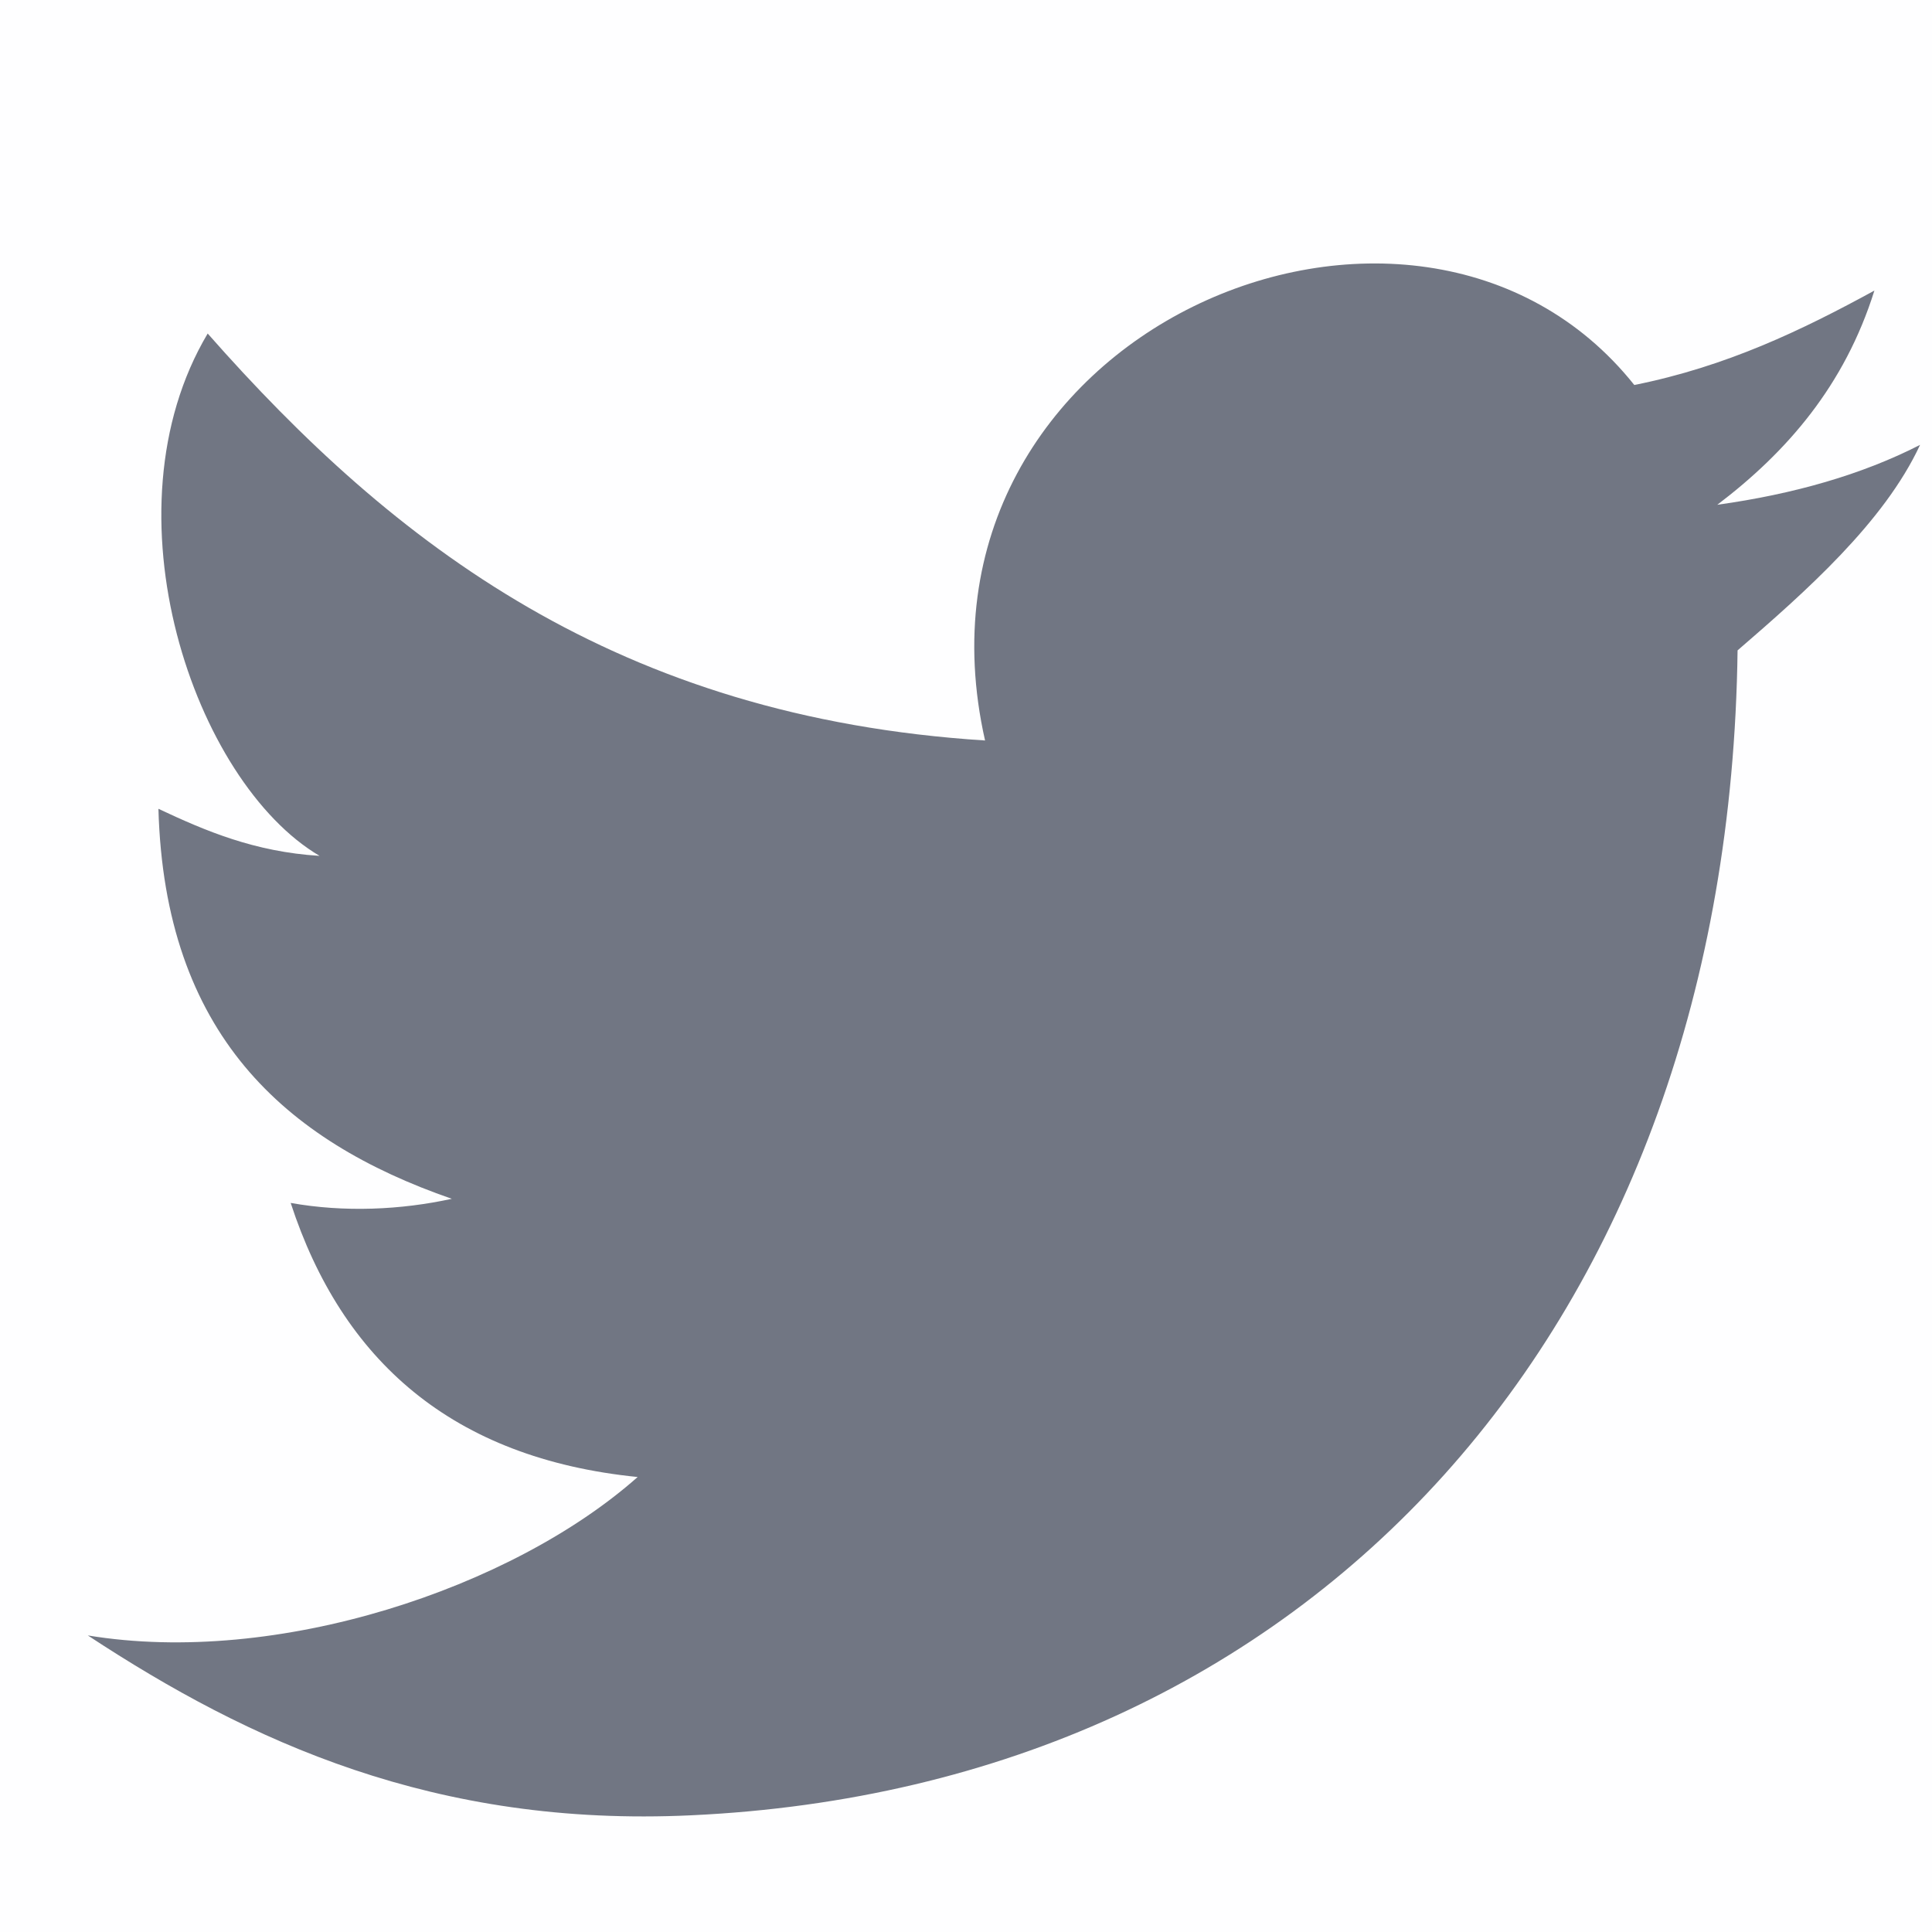
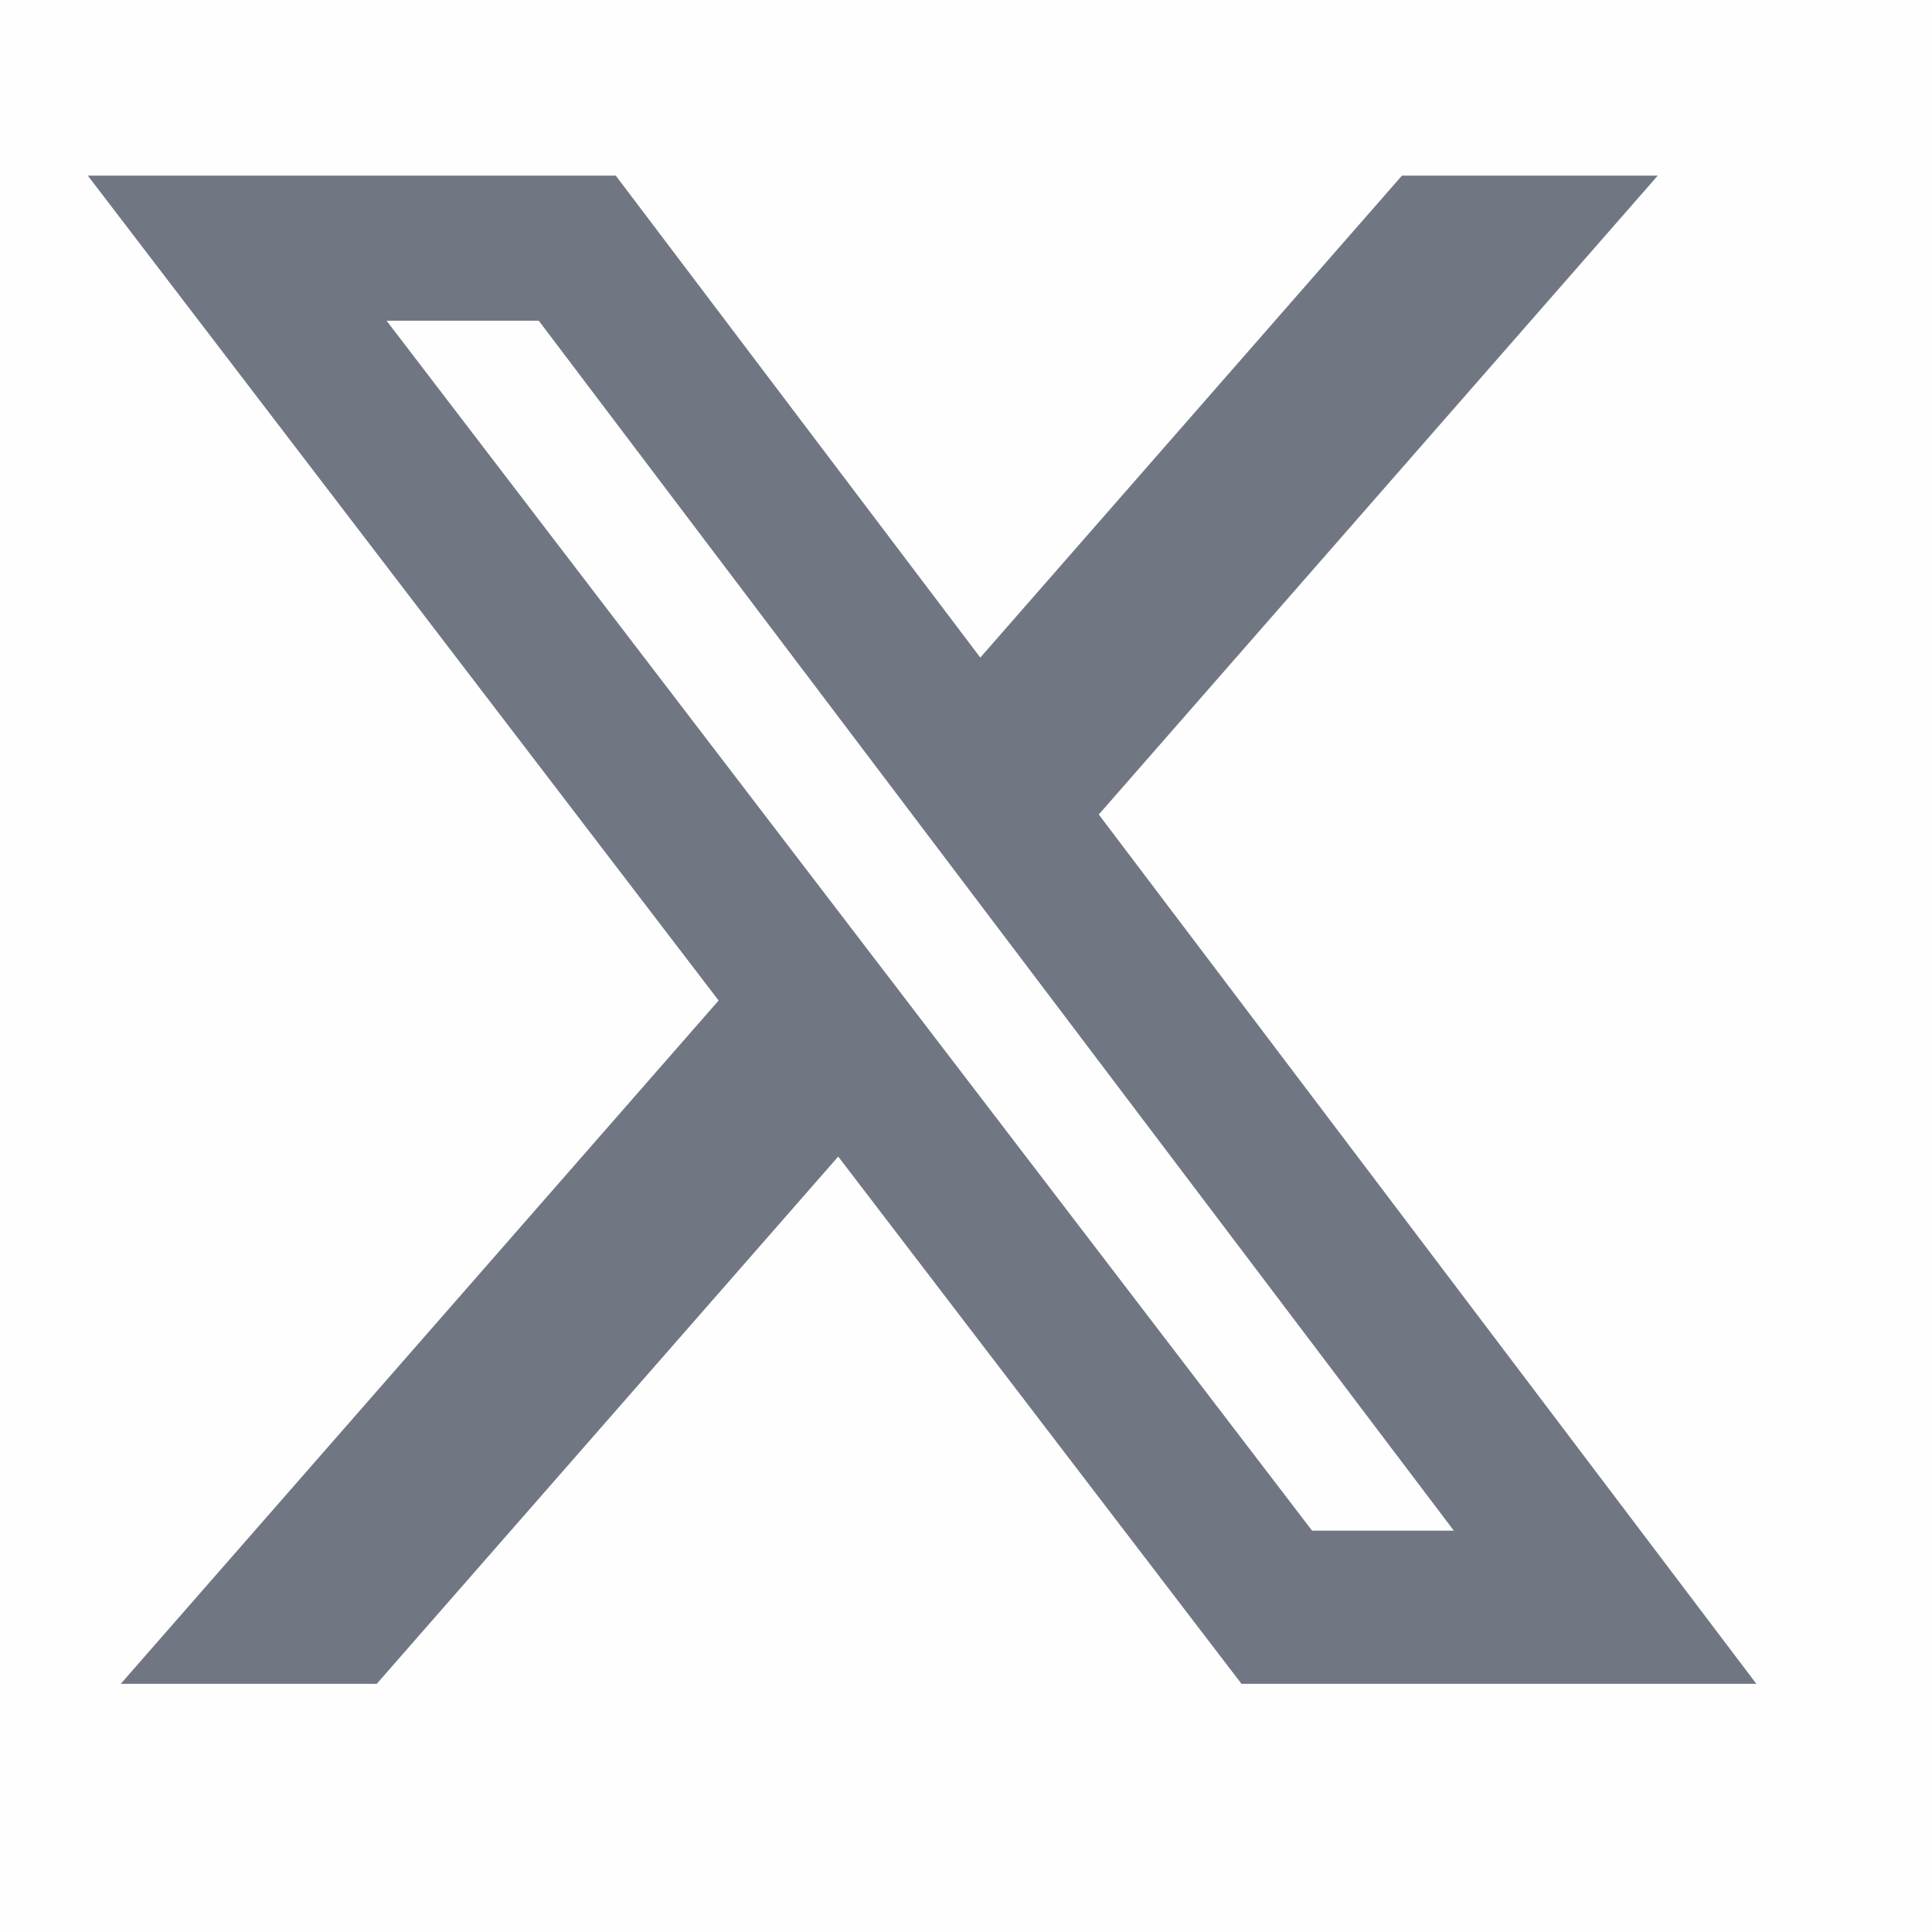
<svg xmlns="http://www.w3.org/2000/svg" width="22" height="22" viewBox="0 0 22 22" fill="none">
-   <g id="tuite" opacity="0.701">
-     <rect id="ç©å½¢" opacity="0.01" width="22" height="22" fill="#353C4E" />
-     <path id="è·¯å¾" d="M19.786 7.406C19.687 15.083 14.947 20.341 7.872 20.671C4.954 20.809 2.84 19.833 1 18.623C3.157 18.979 5.831 18.087 7.261 16.819C5.147 16.606 3.896 15.491 3.31 13.698C3.921 13.807 4.564 13.778 5.145 13.651C3.237 12.99 1.875 11.769 1.804 9.21C2.34 9.462 2.898 9.7 3.639 9.746C2.212 8.905 1.156 5.831 2.365 3.798C4.484 6.204 7.032 8.166 11.217 8.432C10.167 3.78 16.119 1.258 18.61 4.384C19.663 4.173 20.52 3.759 21.344 3.309C21.005 4.389 20.351 5.144 19.555 5.748C20.429 5.626 21.203 5.404 21.864 5.066C21.454 5.949 20.557 6.74 19.786 7.406Z" fill="#353C4E" />
+   <g opacity="0.701">
+     <rect opacity="0.01" width="22" height="22" fill="#353C4E" />
+     <path d="M15.964 2H18.877L12.512 9.275L20 19.174H14.137L9.545 13.17L4.29 19.174H1.375L8.183 11.393L1 2H7.012L11.163 7.488L15.964 2ZM14.941 17.43H16.555L6.135 3.652H4.402L14.941 17.43Z" fill="#353C4E" />
  </g>
</svg>
